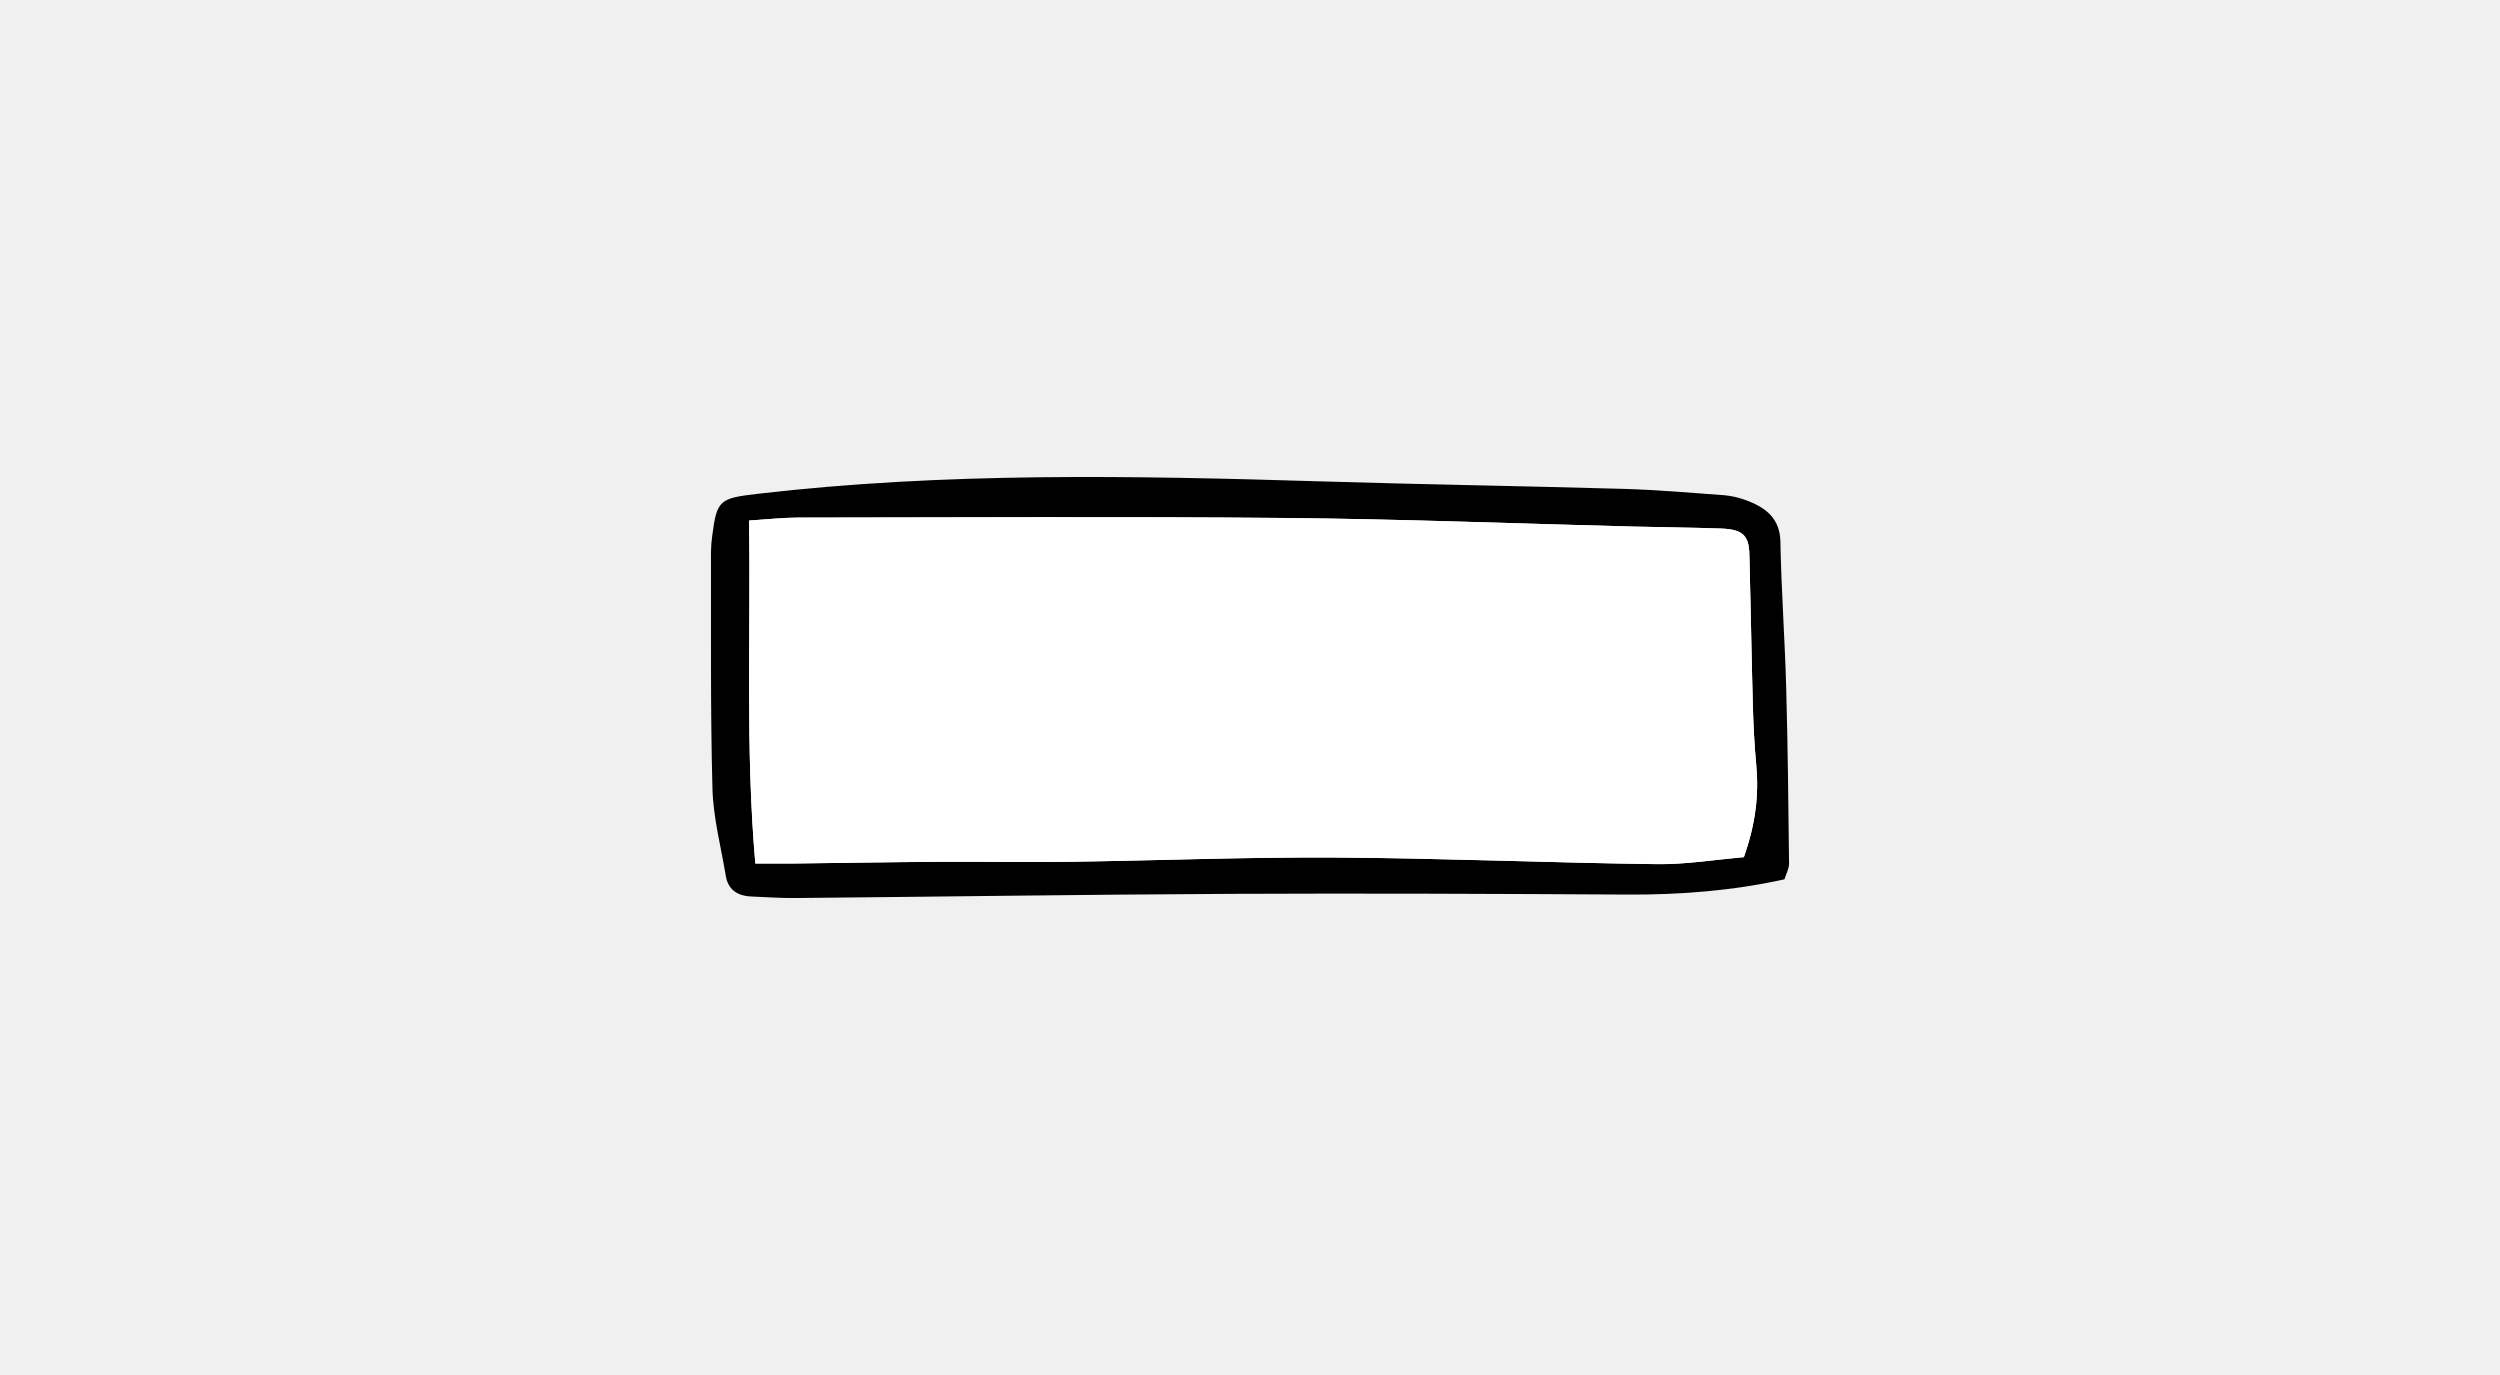
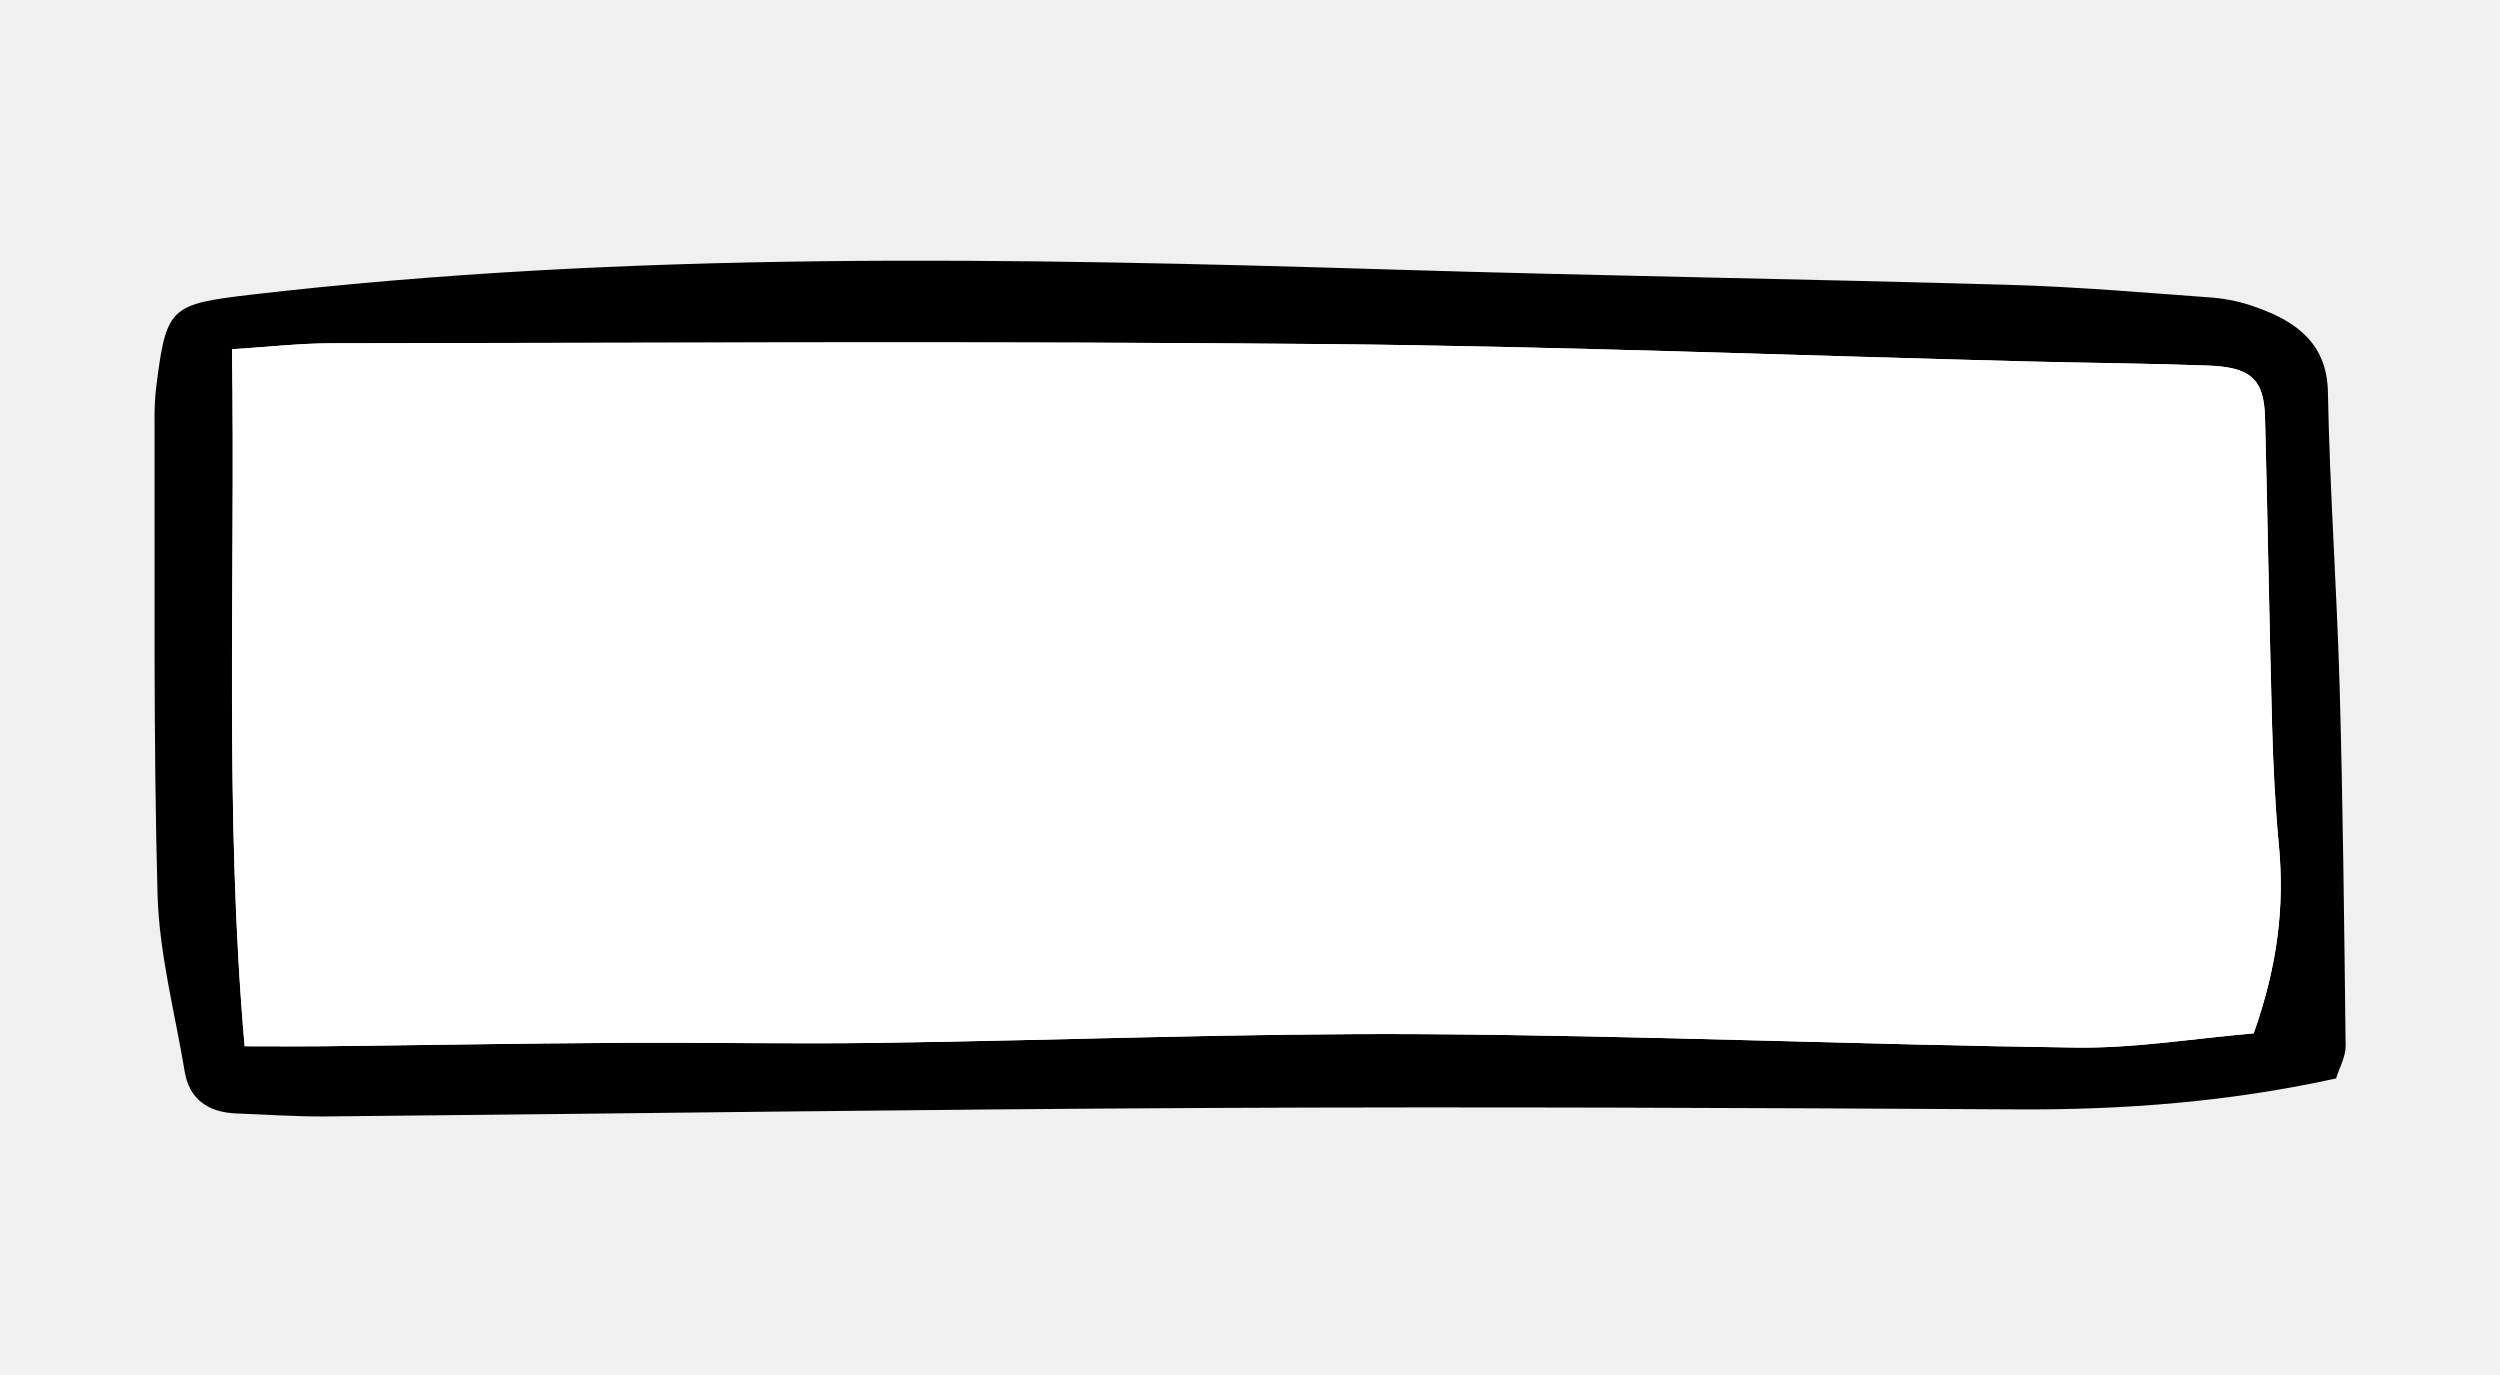
- <svg xmlns="http://www.w3.org/2000/svg" width="400" height="220" id="Layer_1" data-name="Layer 1" viewBox="0 0 818.96 520.08">
+ <svg xmlns="http://www.w3.org/2000/svg" width="400" height="220" id="Layer_1" data-name="Layer 1" viewBox="0 0 818.96 460">
  <defs>
    <style>.cls-1{fill:#fff;}</style>
  </defs>
-   <path d="M611.62,332.6c-19.81,4.36-39.46,5.87-59.39,5.76-50.08-.28-100.16-.5-150.23-.27-54.83.26-109.66,1.08-164.49,1.58-5.56.05-11.11-.35-16.67-.58s-8.81-2.87-9.63-7.78c-1.83-11-4.75-22-5.05-33-.8-29.81-.48-59.64-.56-89.47a48.19,48.19,0,0,1,.51-6.45c1.72-13.28,2.81-13.94,17.15-15.61,70.85-8.25,141.94-6.87,213.07-4.7,38.12,1.16,76.27,1.74,114.4,2.83,12.68.37,25.34,1.46,38,2.39a31.45,31.45,0,0,1,8.07,1.8c7.87,2.8,13.13,7.08,13.3,15.75.34,18.33,1.67,36.64,2.18,55,.62,22.26.85,44.53,1.09,66.8C613.38,328.63,612.21,330.66,611.62,332.6Zm-15.34-8.39c4.5-12.73,5.73-23.68,4.68-34.93-.7-7.51-1.07-15-1.28-22.58-.52-19-.8-38-1.31-57.06-.19-7.2-2.59-9.43-10.7-9.73-11.11-.4-22.23-.47-33.35-.75-43.67-1.11-87.33-2.83-131-3.24-61.56-.57-123.14-.21-184.71-.15-5.86,0-11.72.68-18.59,1.11.64,43.79-1.41,86.7,2.36,129.72,5.89,0,10.2,0,14.52,0,18.25-.21,36.5-.53,54.75-.64,16.27-.1,32.54.24,48.81,0,33.76-.46,67.52-1.82,101.27-1.62,40.51.24,81,2,121.5,2.5C574.2,327,585.21,325.16,596.28,324.21Z" />
-   <path class="cls-1" d="M596.28,324.21c-11.07,1-22.08,2.8-33.06,2.65-40.5-.53-81-2.26-121.5-2.5-33.75-.2-67.51,1.16-101.27,1.62-16.27.22-32.54-.12-48.81,0-18.25.11-36.5.43-54.75.64-4.32,0-8.63,0-14.52,0-3.77-43-1.72-85.93-2.36-129.72,6.87-.43,12.73-1.1,18.59-1.11,61.57-.06,123.15-.42,184.71.15,43.68.41,87.34,2.13,131,3.24,11.12.28,22.24.35,33.35.75,8.11.3,10.51,2.53,10.7,9.73.51,19,.79,38,1.31,57.06.21,7.53.58,15.07,1.28,22.58C602,300.53,600.78,311.48,596.28,324.21Z" />
+   <path d="M772.83,360.78c-35.6,7.84-70.92,10.57-106.75,10.36-90-.51-180-.9-270.05-.48-98.56.46-197.12,1.93-295.68,2.84-10,.09-20-.63-29.95-1s-15.84-5.17-17.31-14C49.8,338.71,44.54,319,44,299.14c-1.44-53.59-.86-107.22-1-160.84a88.6,88.6,0,0,1,.92-11.6c3.09-23.86,5.05-25,30.83-28.06,127.36-14.83,255.14-12.34,383-8.44,68.53,2.09,137.1,3.12,205.64,5.09,22.79.66,45.55,2.62,68.29,4.29a57,57,0,0,1,14.5,3.24c14.16,5,23.62,12.73,23.91,28.32.61,32.94,3,65.86,3.93,98.8,1.11,40,1.53,80.05,2,120.08C776,353.64,773.9,357.29,772.83,360.78Zm-27.57-15.07c8.09-22.89,10.31-42.58,8.42-62.79-1.26-13.5-1.93-27.05-2.3-40.59-.94-34.19-1.45-68.38-2.35-102.57-.34-12.95-4.66-16.95-19.24-17.48-20-.73-40-.85-60-1.36-78.49-2-157-5.09-235.48-5.82-110.67-1-221.35-.38-332-.27-10.53,0-21.06,1.22-33.41,2,1.14,78.71-2.55,155.84,4.22,233.18,10.6,0,18.35.08,26.1,0,32.81-.37,65.62-.95,98.43-1.14,29.24-.17,58.5.44,87.74,0,60.68-.84,121.36-3.27,182-2.91,72.81.43,145.6,3.53,218.41,4.49C705.58,350.73,725.37,347.4,745.26,345.71Z" />
+   <path class="cls-1" d="M745.26,345.71c-19.89,1.69-39.68,5-59.42,4.76-72.81-1-145.6-4.06-218.41-4.49-60.67-.36-121.35,2.07-182,2.91-29.24.4-58.5-.21-87.74,0-32.81.19-65.62.77-98.43,1.14-7.75.09-15.5,0-26.1,0-6.77-77.34-3.08-154.47-4.22-233.18,12.35-.77,22.88-2,33.41-2,110.68-.11,221.36-.76,332,.27,78.51.73,157,3.82,235.48,5.82,20,.51,40,.63,60,1.36,14.58.53,18.9,4.53,19.24,17.48.9,34.19,1.41,68.38,2.35,102.57.37,13.54,1,27.09,2.3,40.59C755.57,303.13,753.35,322.82,745.26,345.71Z" />
</svg>
